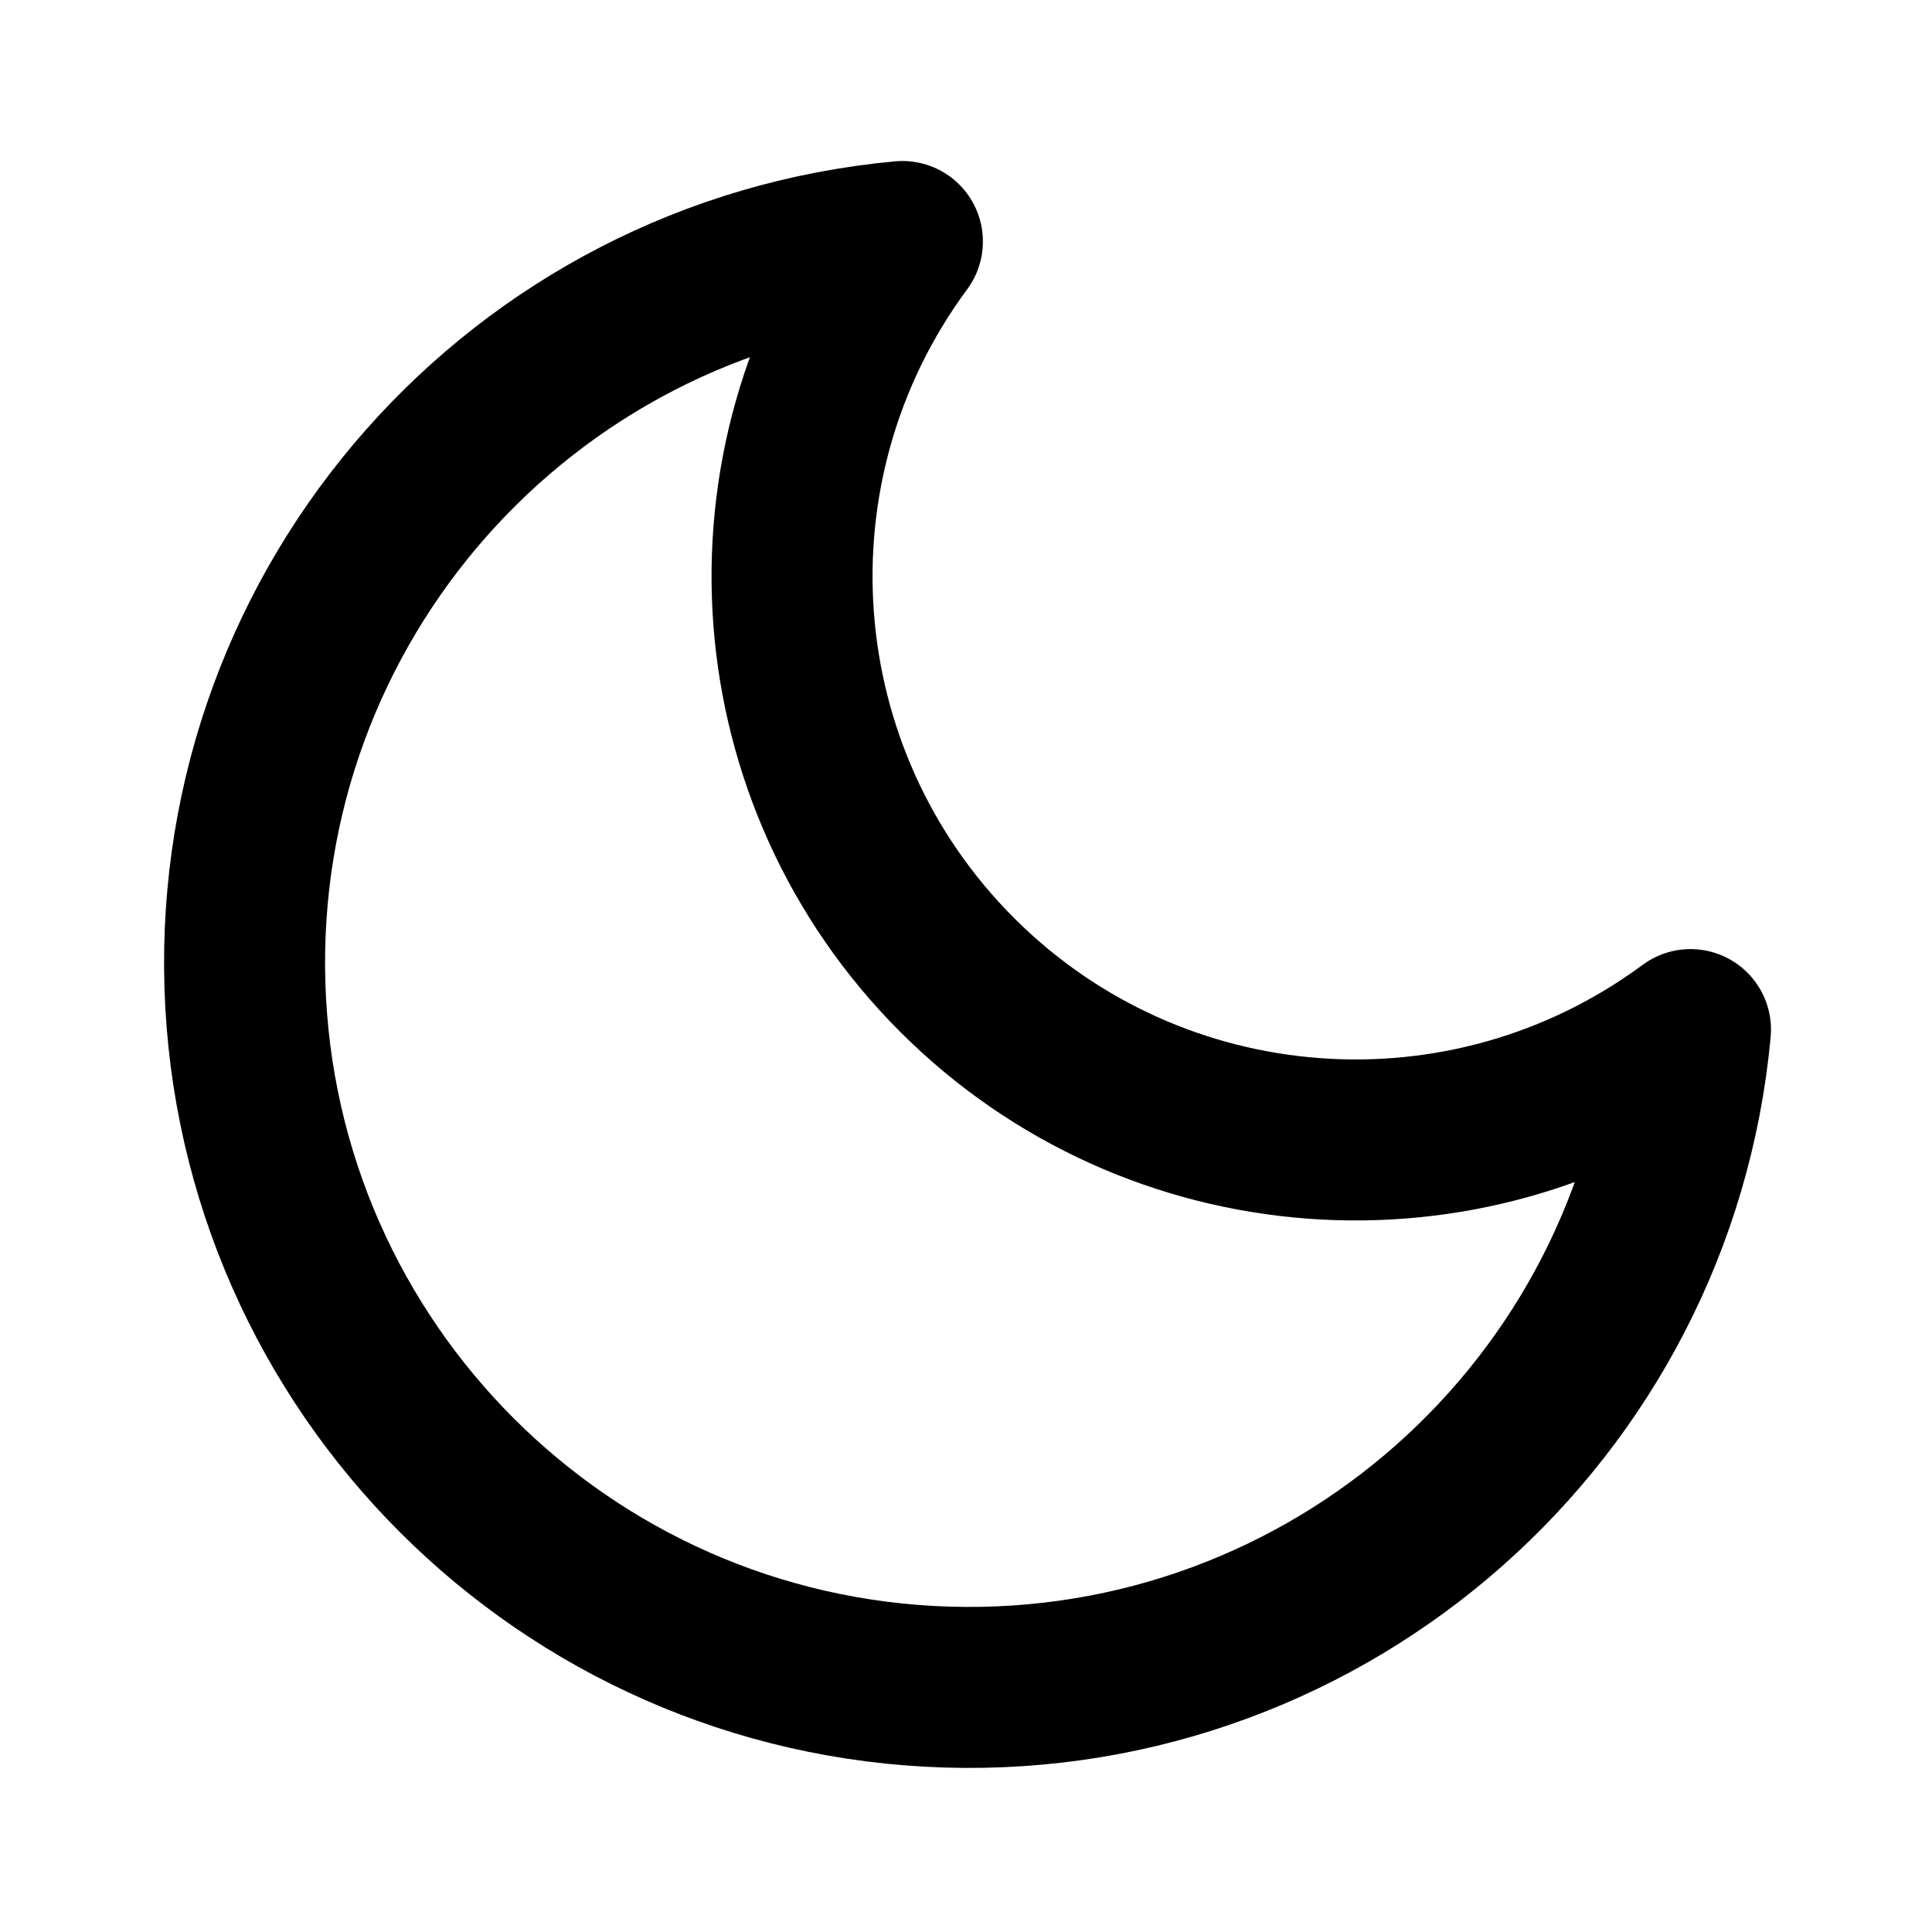
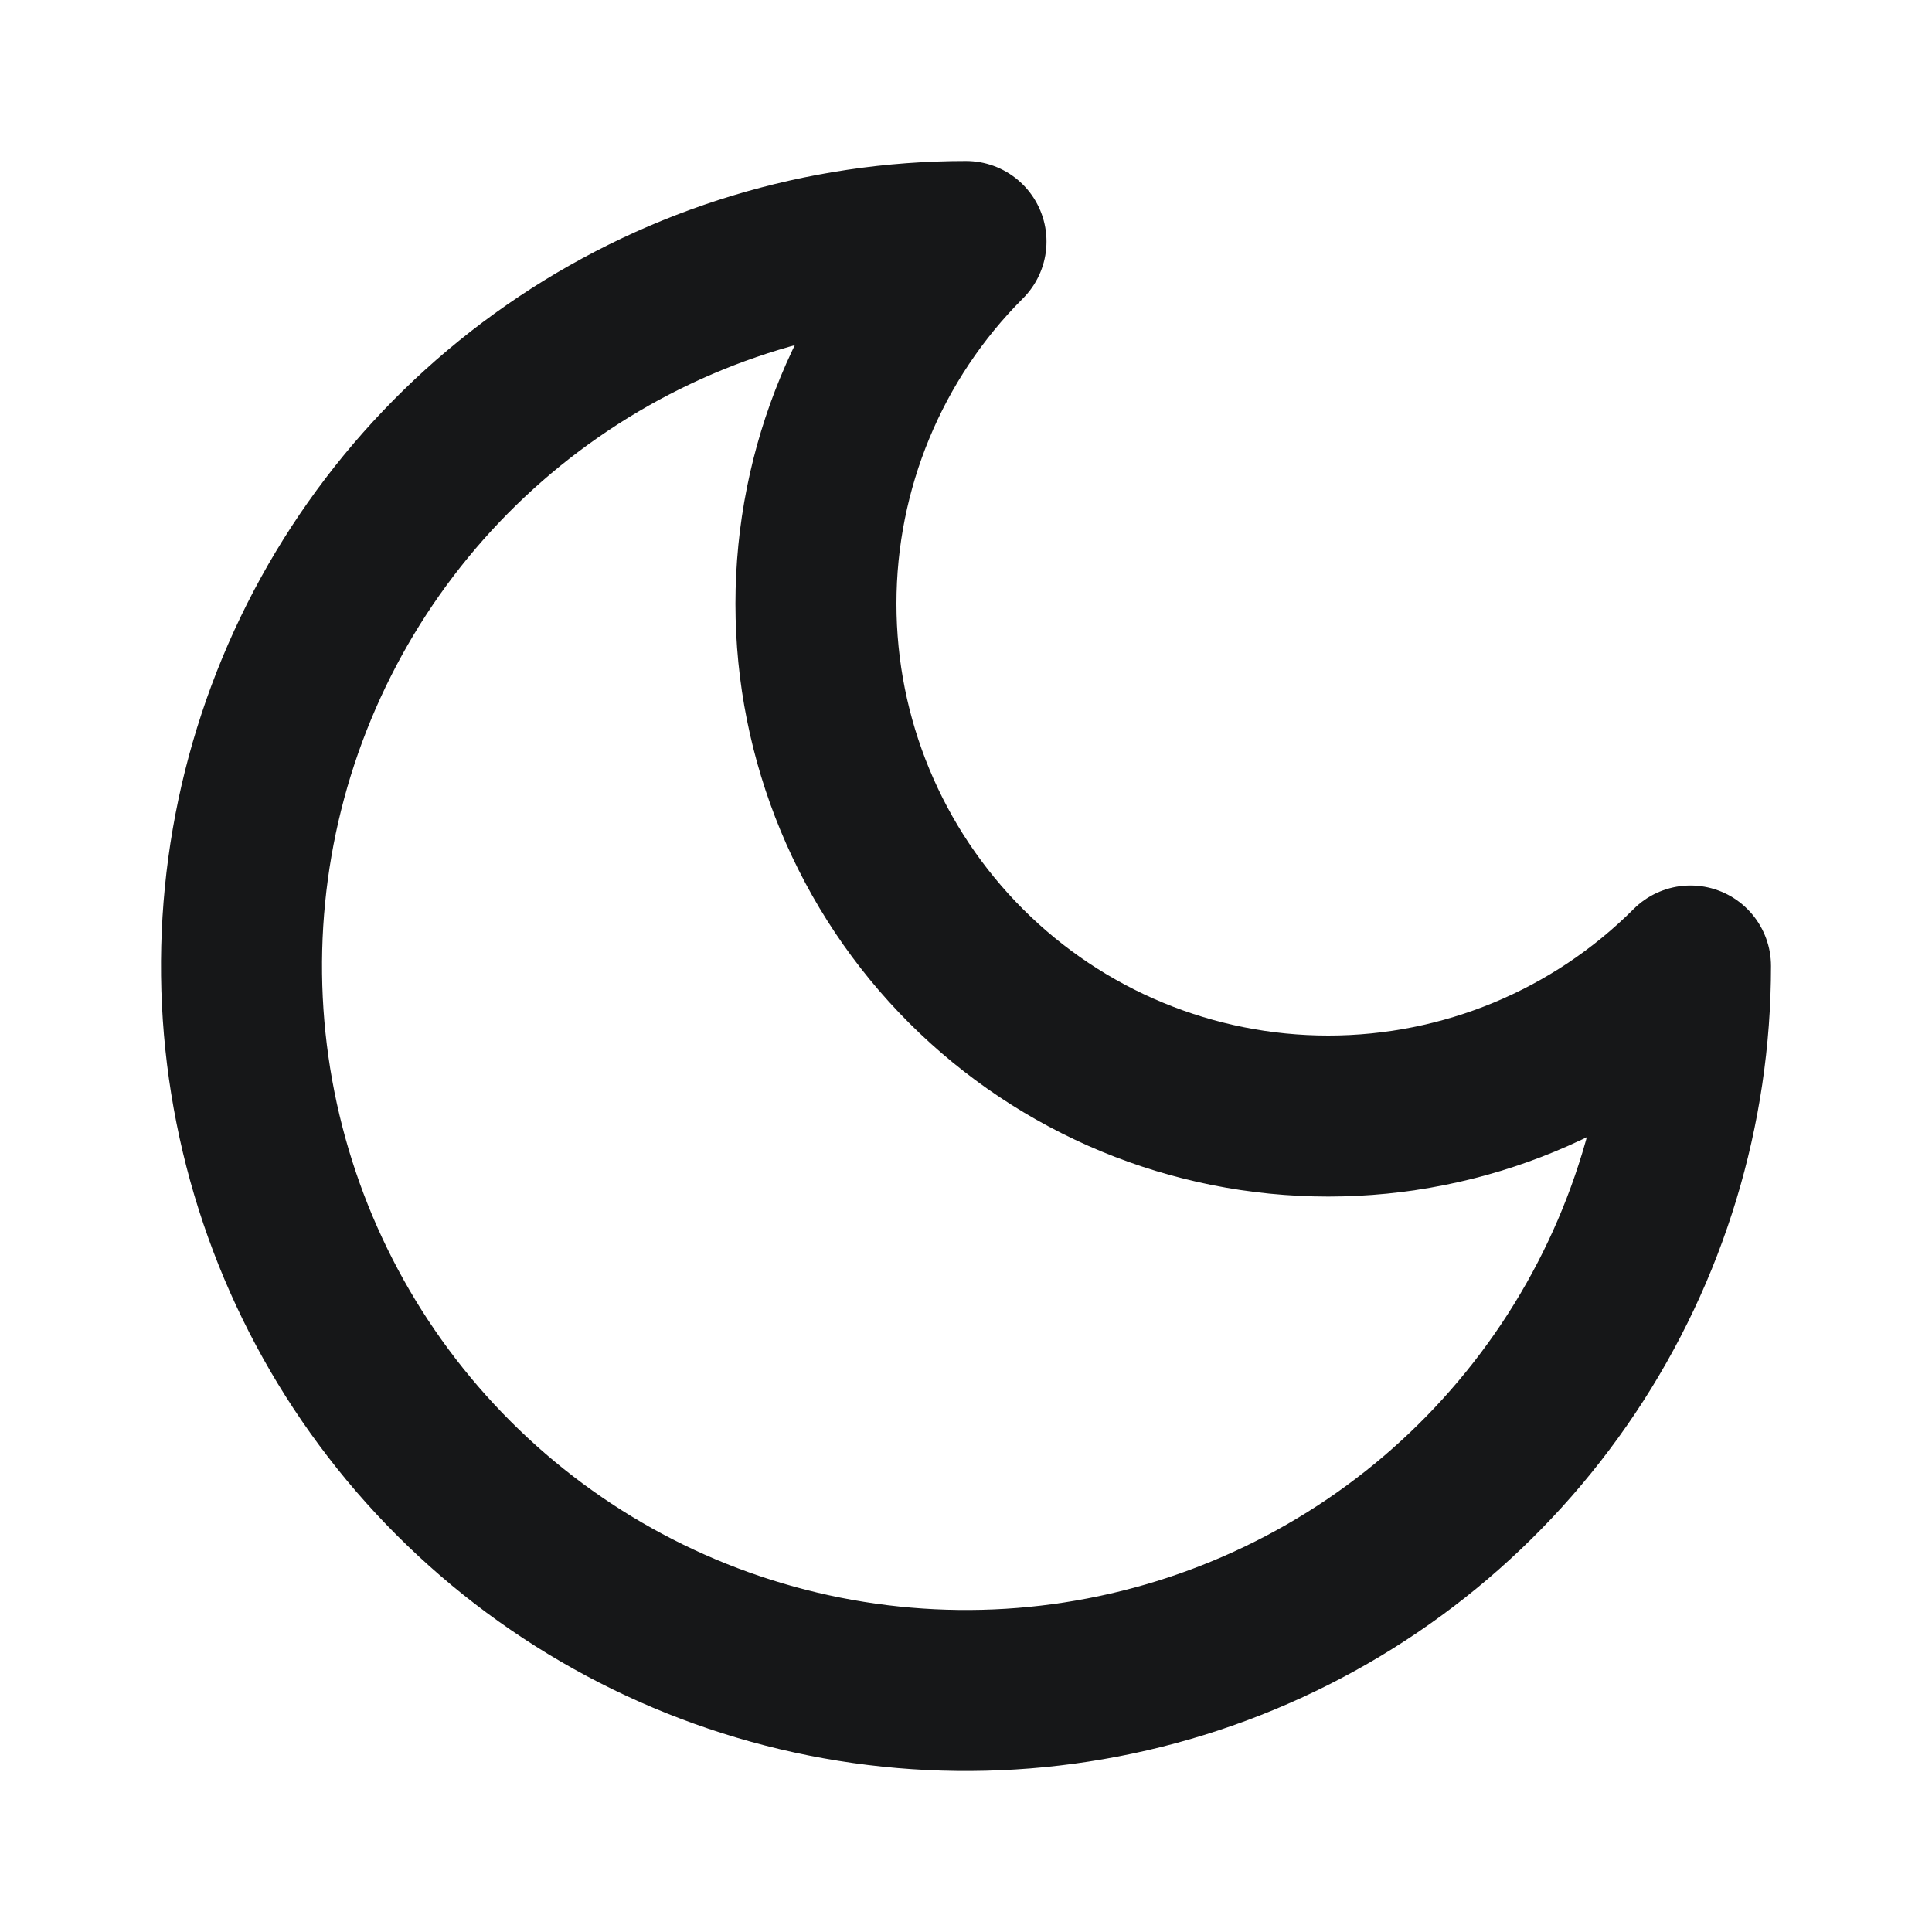
- <svg xmlns="http://www.w3.org/2000/svg" width="16" height="16" viewBox="0 0 24 24" fill="none">
-   <path d="M21 12.79A9 9 0 1 1 11.21 3 7 7 0 0 0 21 12.79z" stroke="currentColor" stroke-width="2" stroke-linecap="round" stroke-linejoin="round" />
+ <svg xmlns="http://www.w3.org/2000/svg" width="24" height="24" viewBox="0 0 24 24" fill="none">
+   <path d="M12 3C10.806 4.193 10.136 5.812 10.136 7.5C10.136 9.188 10.806 10.806 12 12C13.194 13.194 14.812 13.864 16.5 13.864C18.188 13.864 19.806 13.194 21 12C21 13.78 20.472 15.52 19.483 17C18.494 18.48 17.089 19.634 15.444 20.315C13.8 20.996 11.99 21.174 10.244 20.827C8.498 20.48 6.895 19.623 5.636 18.364C4.377 17.105 3.52 15.502 3.173 13.756C2.826 12.01 3.004 10.2 3.685 8.556C4.366 6.911 5.52 5.506 7 4.517C8.48 3.528 10.22 3 12 3Z" stroke="#161718" stroke-width="2" stroke-linecap="round" stroke-linejoin="round" />
</svg>
